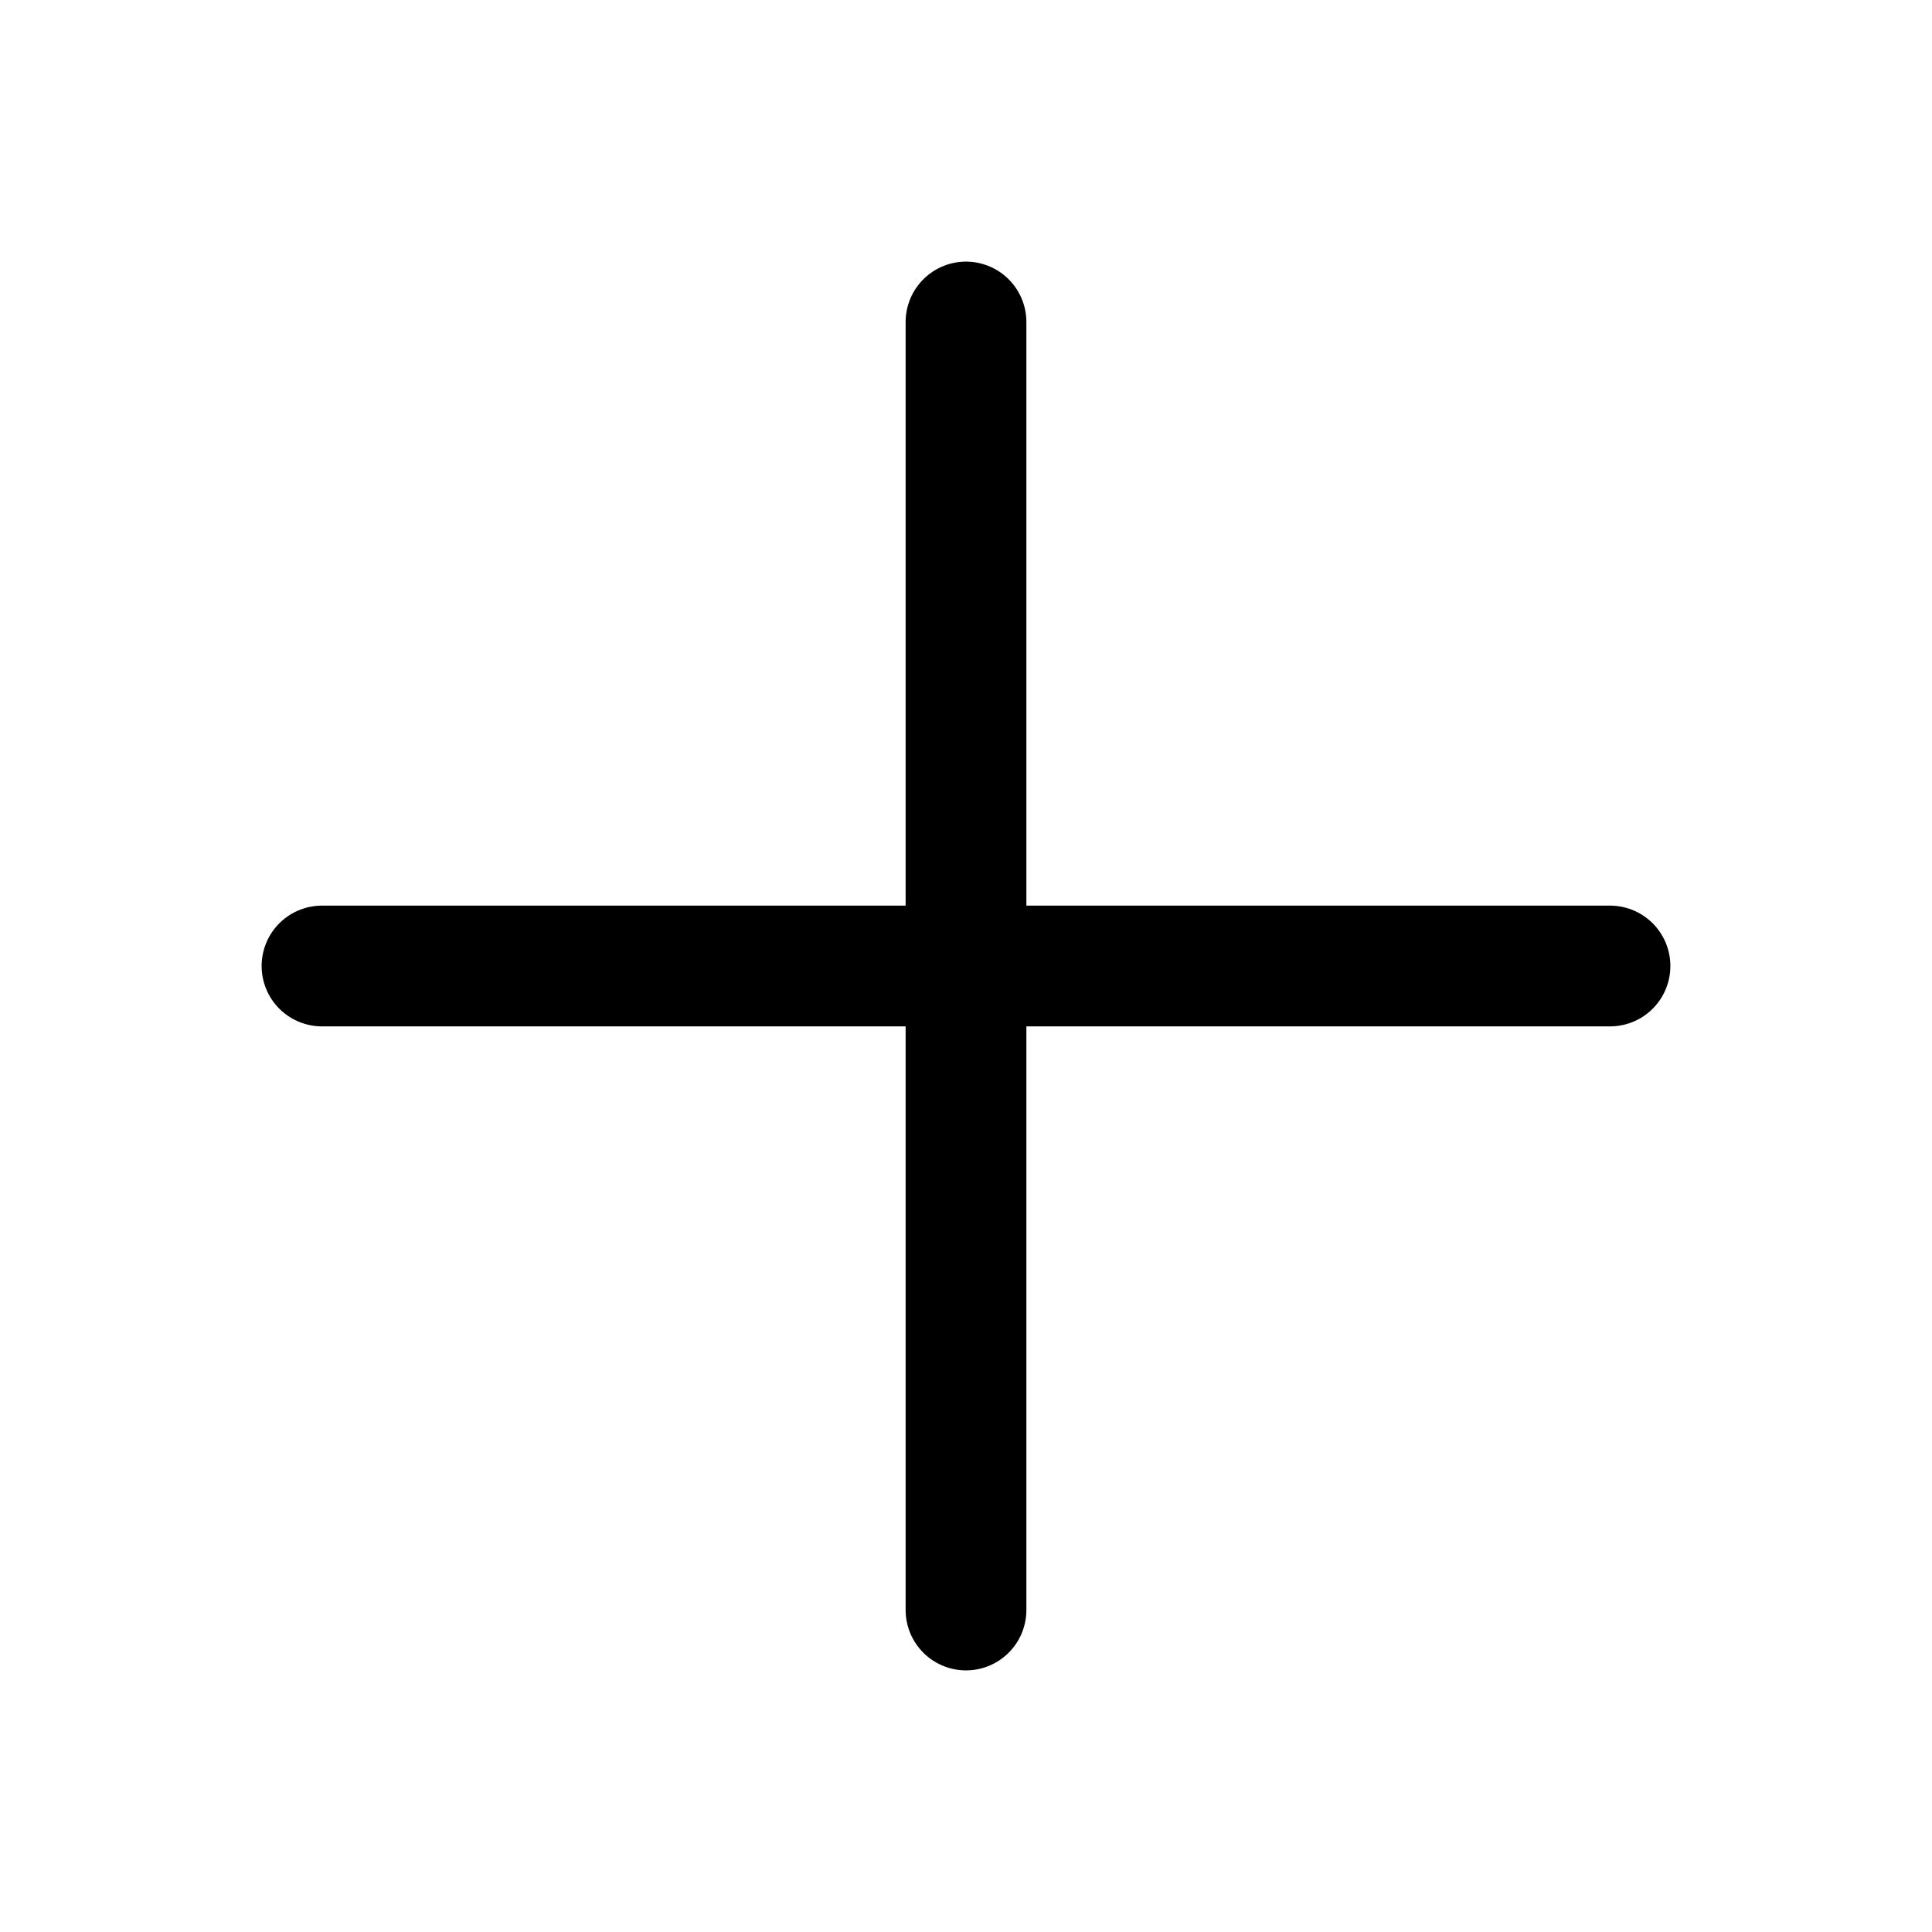
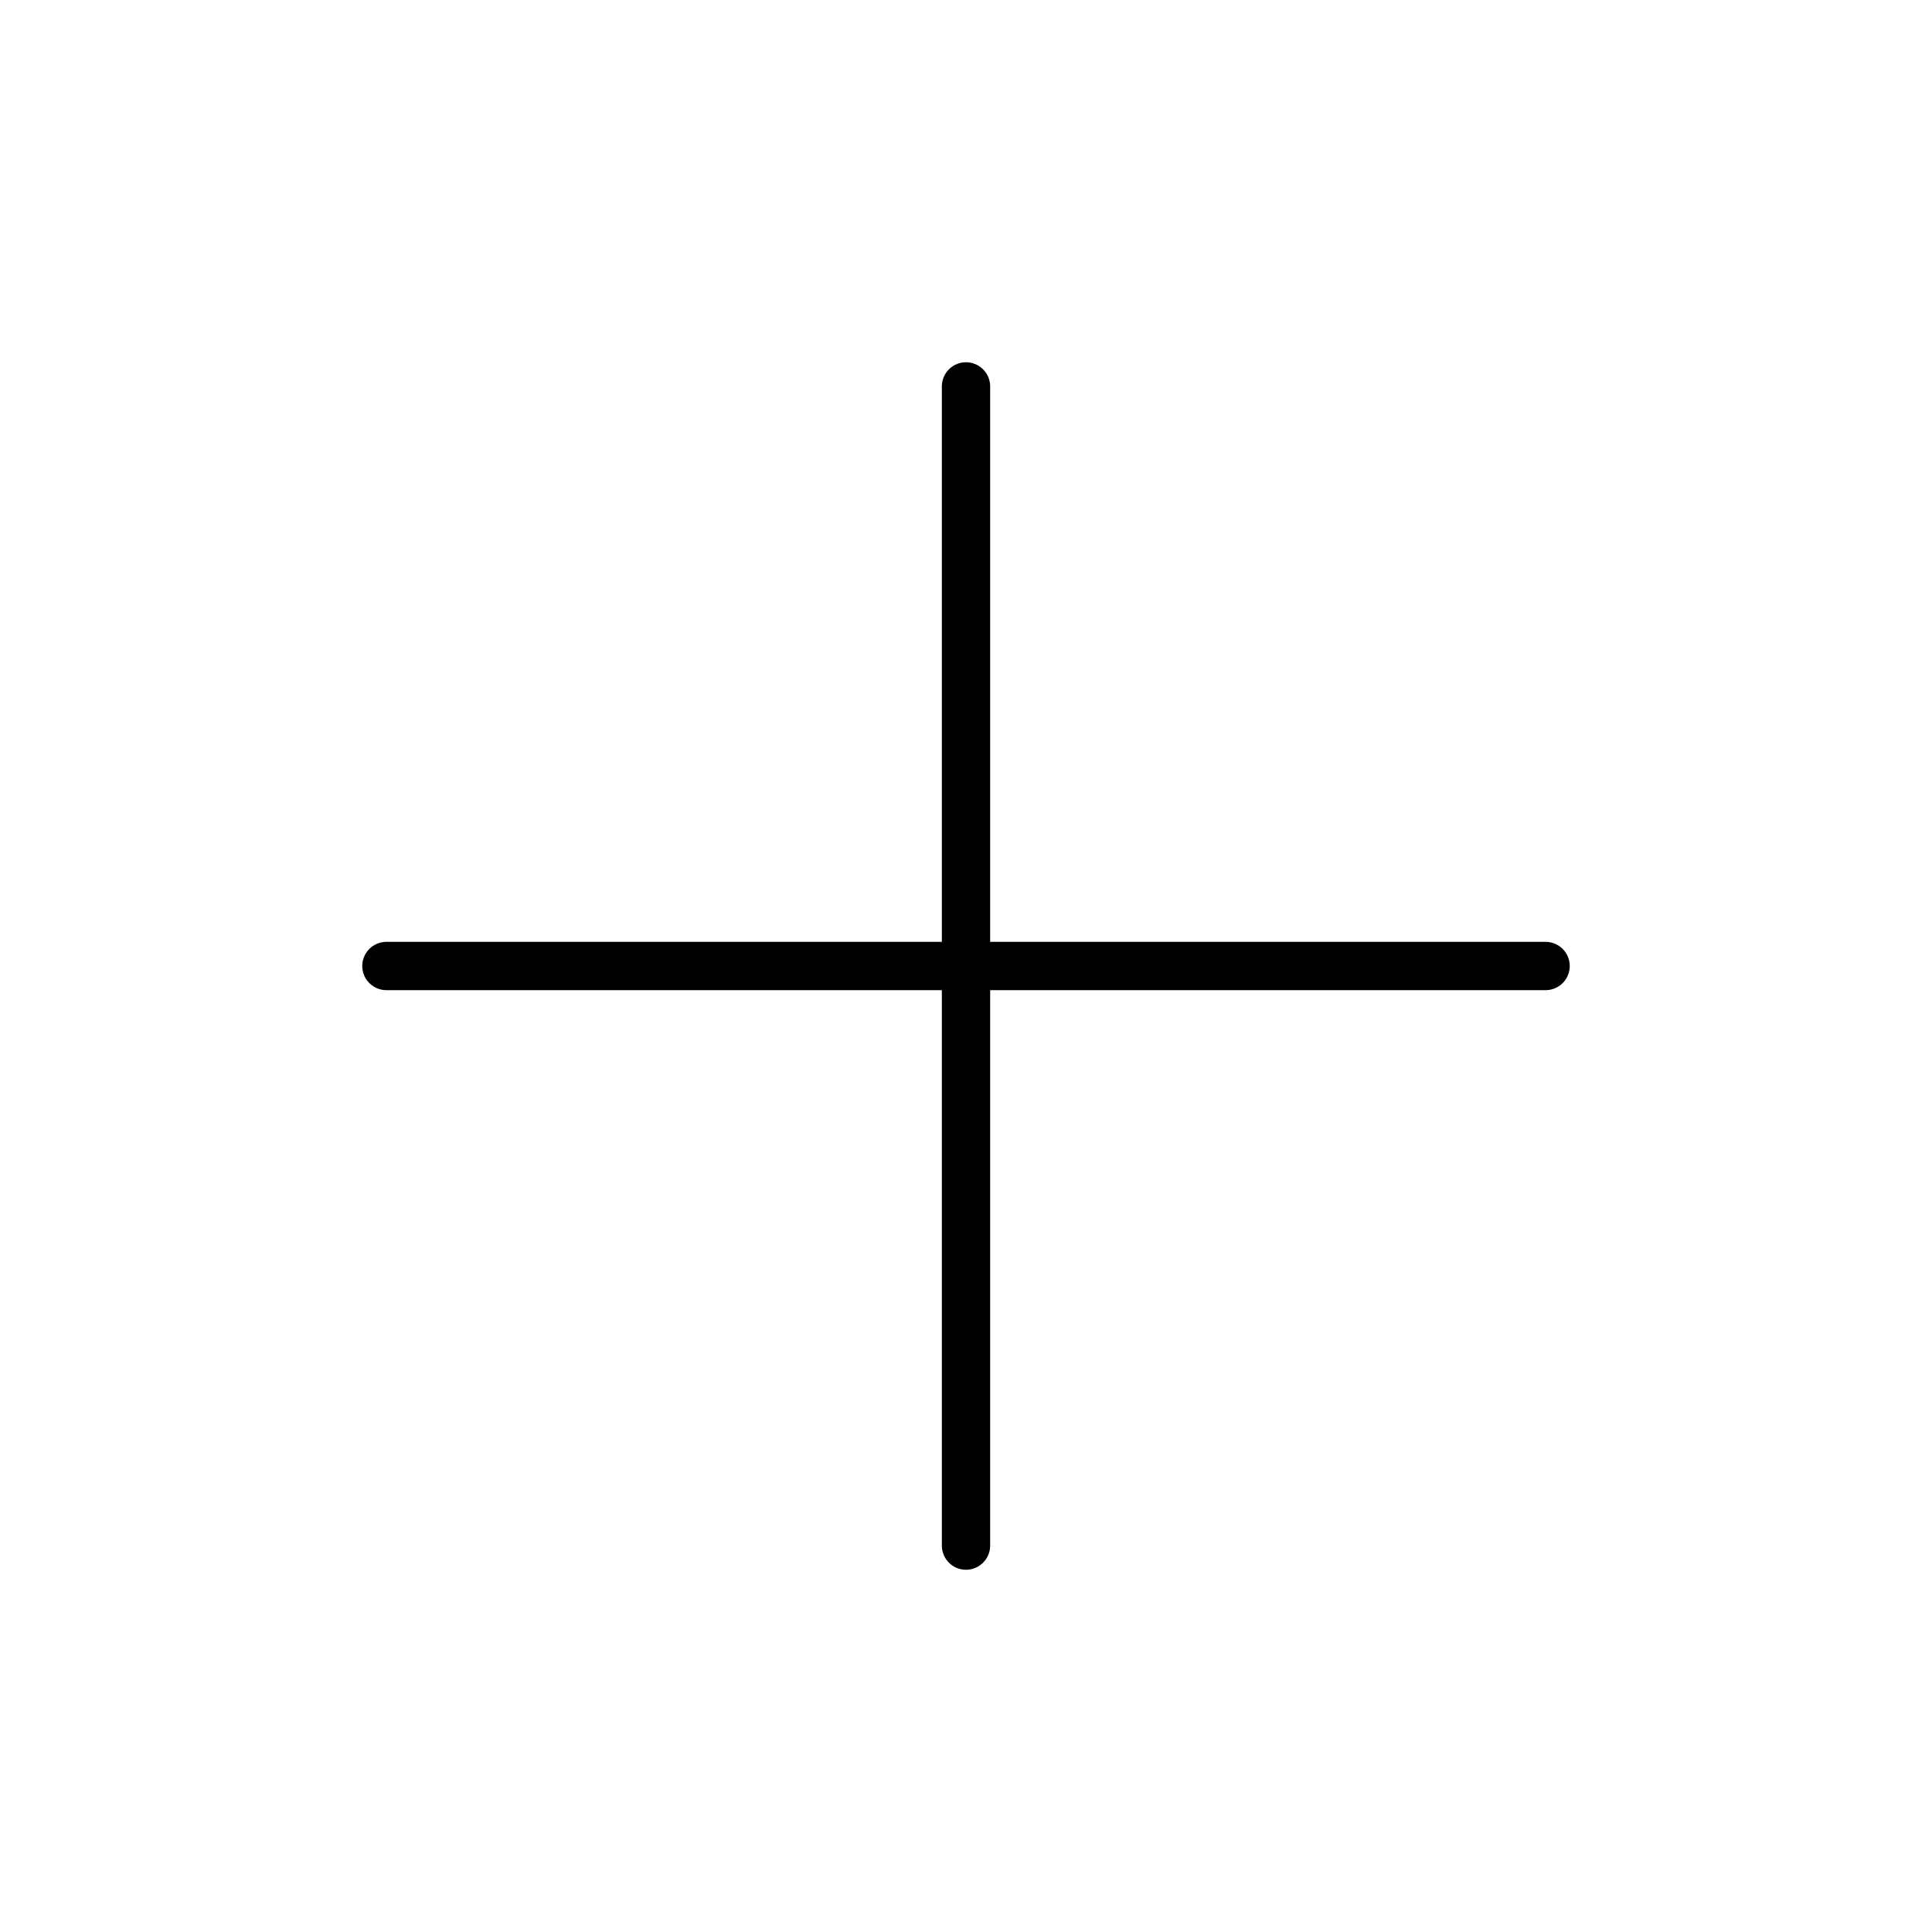
- <svg xmlns="http://www.w3.org/2000/svg" id="svg-plus" viewBox="0 0 24 24">
-   <path fill="none" stroke="currentColor" stroke-linecap="round" stroke-linejoin="round" stroke-width="1.5" d="M20 12h-8m0 0H4m8 0V4m0 8v8" />
+ <svg xmlns="http://www.w3.org/2000/svg" id="svg-plus" viewBox="2 2 20 20" fill="none">
+   <path d="M12 6V18" stroke="currentColor" stroke-width="0.5px" stroke-linecap="round" stroke-linejoin="round" />
+   <path d="M6 12H18" stroke="currentColor" stroke-width="0.5px" stroke-linecap="round" stroke-linejoin="round" />
</svg>
